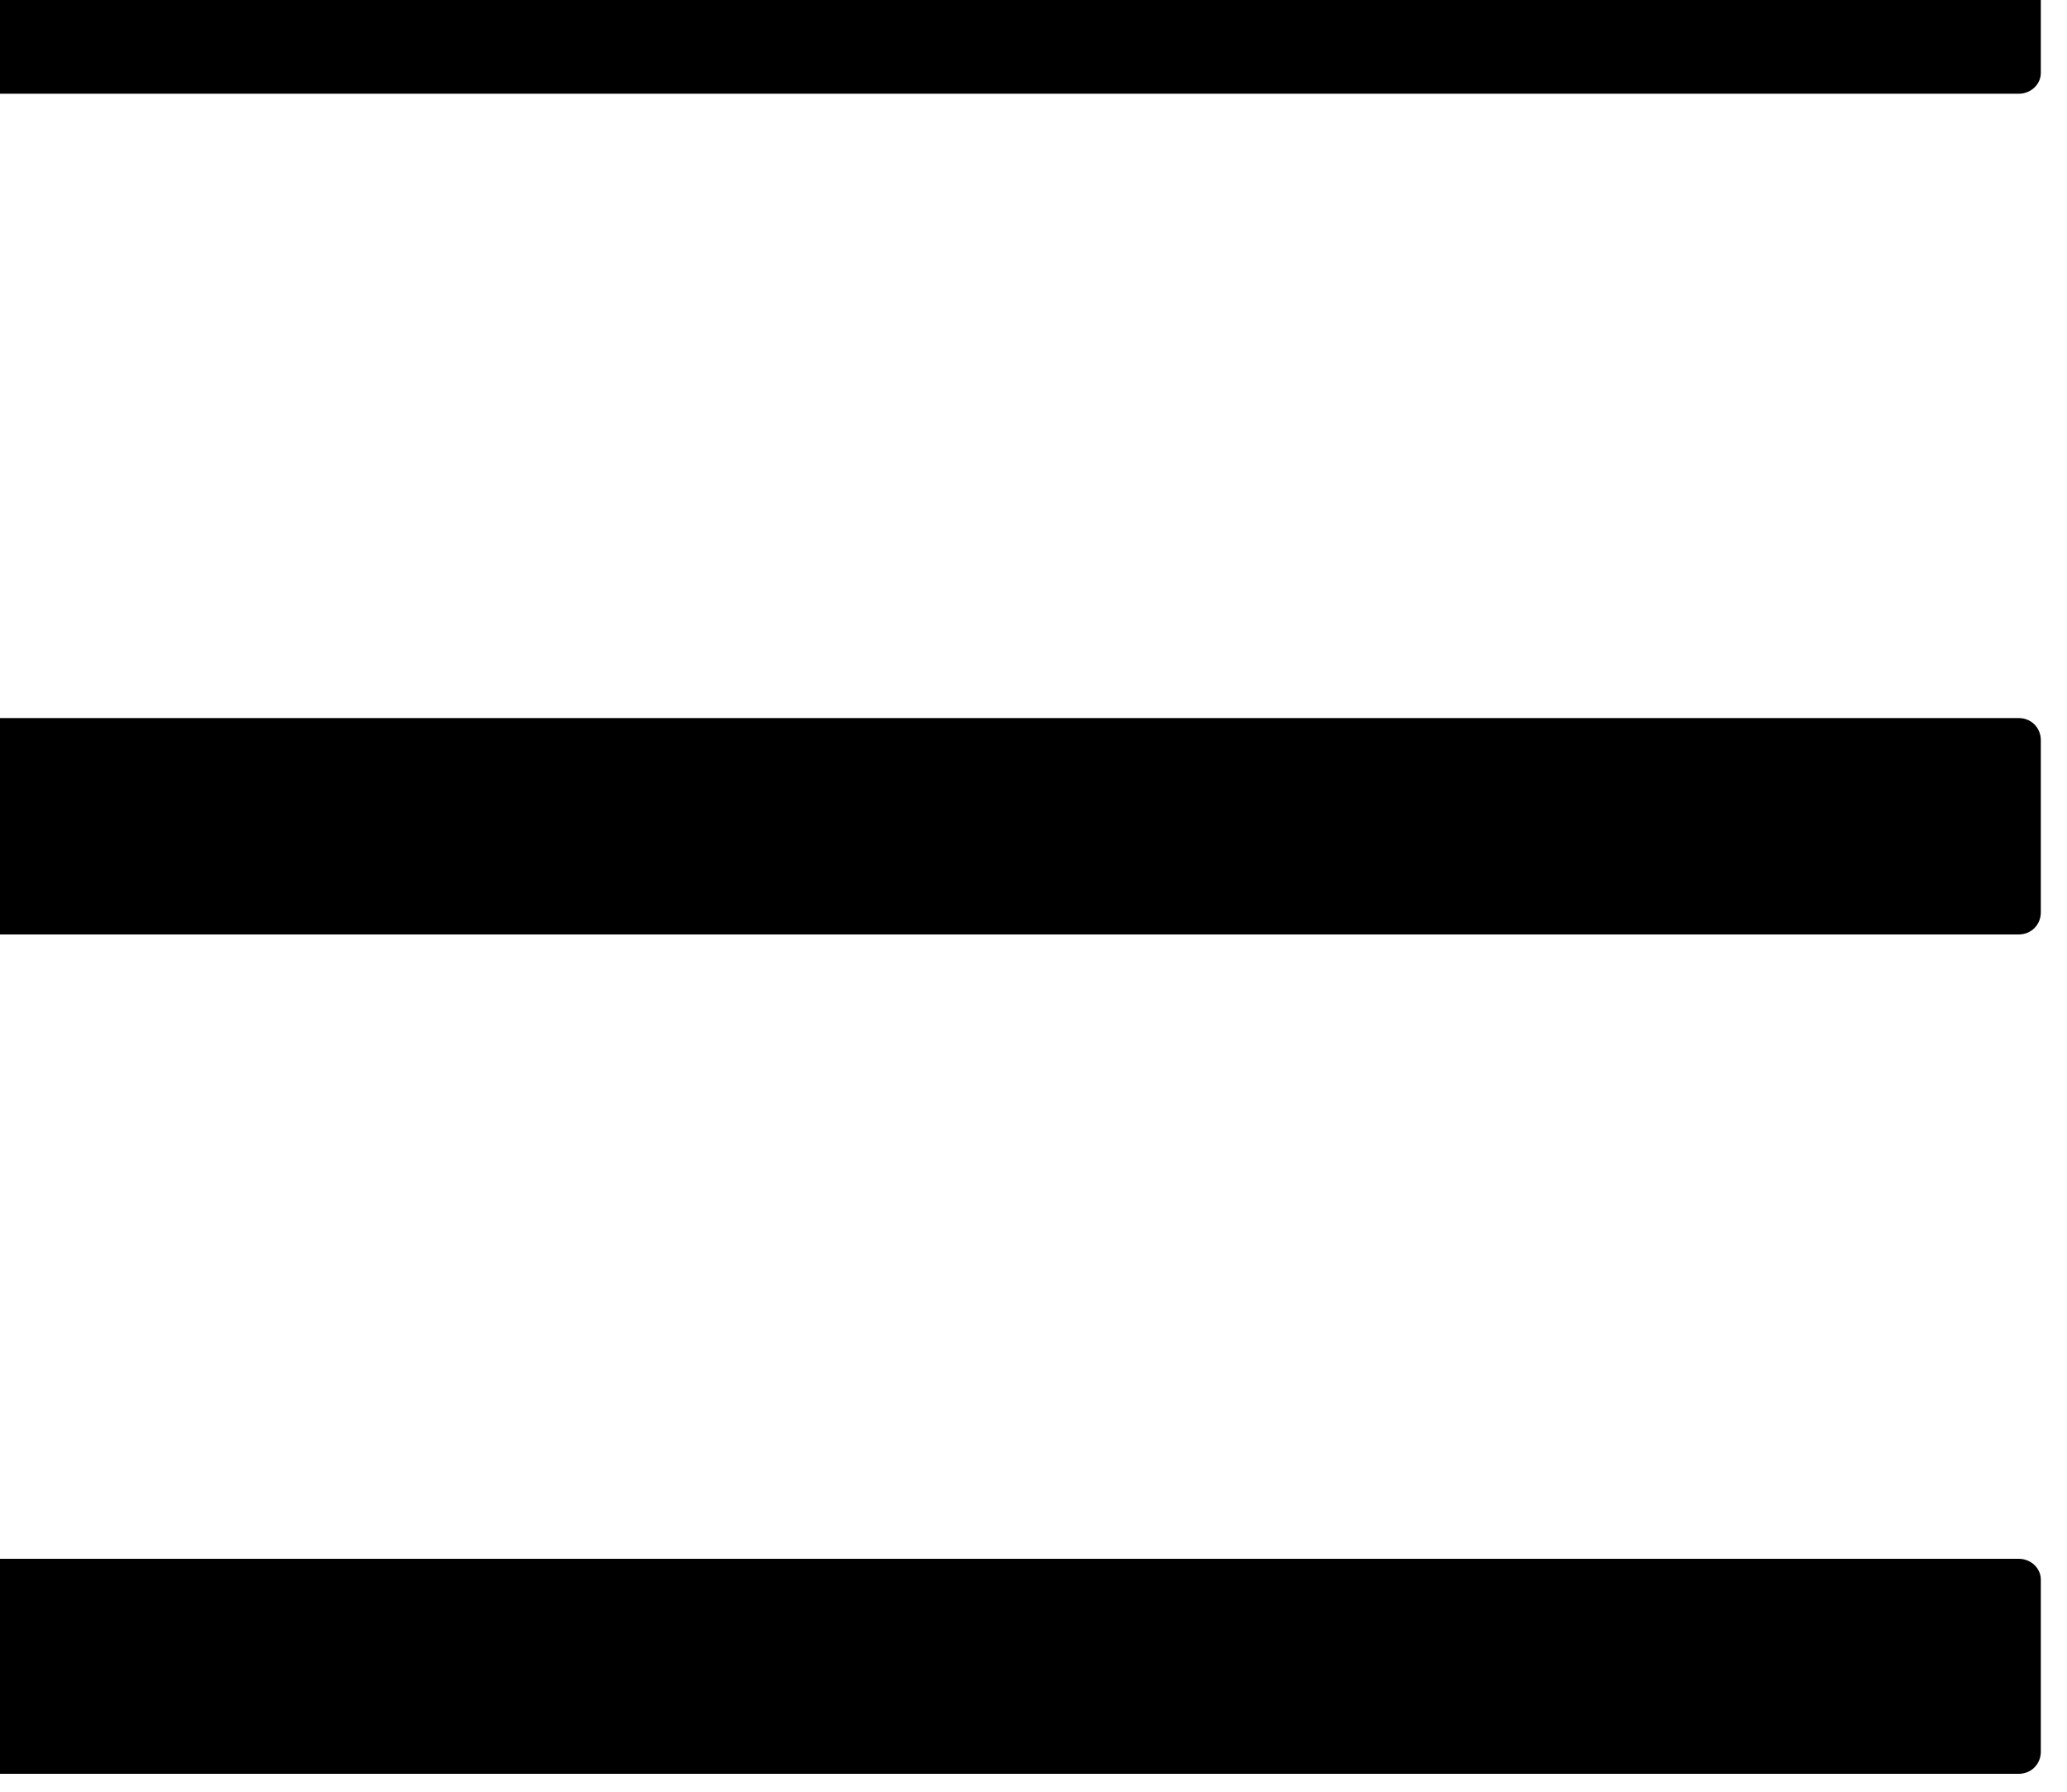
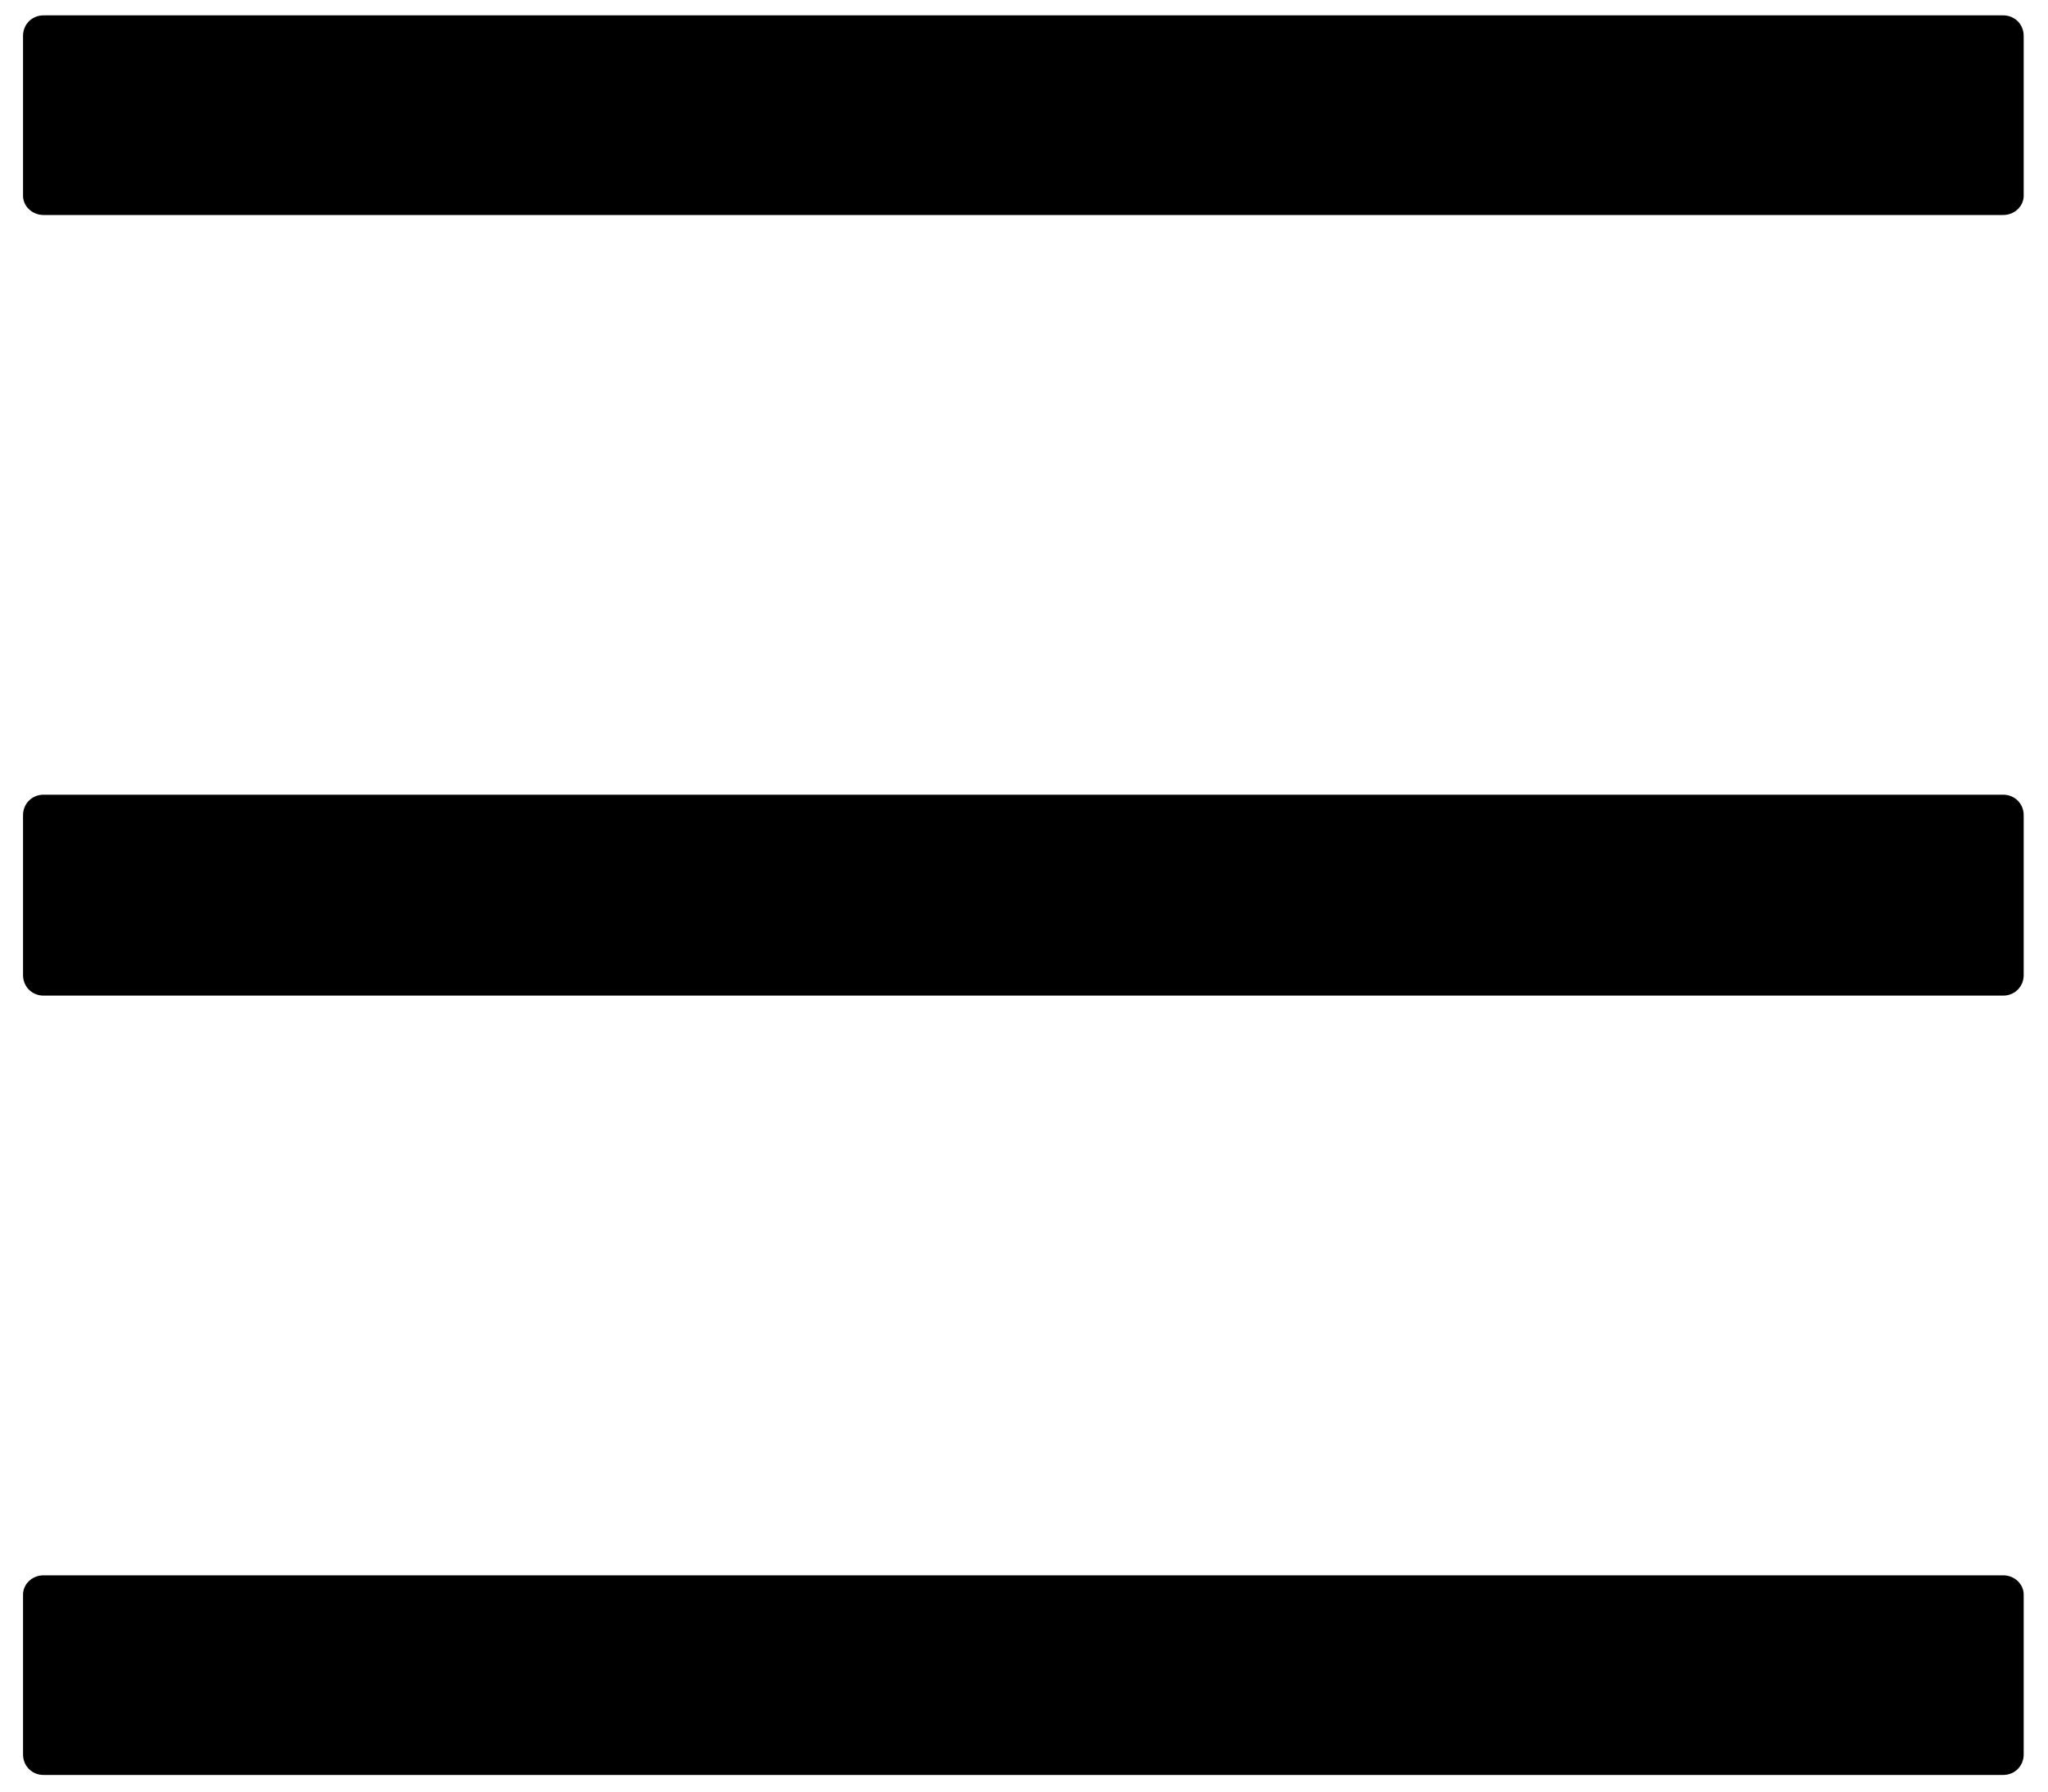
- <svg xmlns="http://www.w3.org/2000/svg" width="15" height="13" viewBox="0 0 15 13" fill="none">
-   <defs />
-   <path id="Vector" d="M14.65 -0.88L-0.66 -0.88C-0.75 -0.88 -0.82 -0.81 -0.82 -0.72L-0.82 0.53C-0.82 0.61 -0.75 0.68 -0.66 0.68L14.65 0.68C14.74 0.68 14.81 0.61 14.81 0.53L14.81 -0.72C14.81 -0.81 14.74 -0.88 14.65 -0.88ZM14.65 11.31L-0.66 11.31C-0.75 11.31 -0.82 11.38 -0.82 11.46L-0.82 12.71C-0.82 12.8 -0.75 12.87 -0.66 12.87L14.65 12.87C14.74 12.87 14.81 12.8 14.81 12.71L14.81 11.46C14.81 11.38 14.74 11.31 14.65 11.31ZM14.65 5.21L-0.66 5.21C-0.75 5.21 -0.82 5.28 -0.82 5.37L-0.82 6.62C-0.82 6.71 -0.75 6.78 -0.66 6.78L14.65 6.78C14.74 6.78 14.81 6.71 14.81 6.62L14.81 5.37C14.81 5.28 14.74 5.21 14.65 5.21Z" fill="#000000" fill-opacity="1" fill-rule="nonzero" />
+ <svg xmlns="http://www.w3.org/2000/svg" width="16" height="14" viewBox="0 0 16 14" fill="none">
+   <path d="M15.65 0.12H0.34C0.25 0.12 0.18 0.19 0.18 0.28V1.53C0.18 1.61 0.25 1.68 0.34 1.68H15.65C15.74 1.68 15.81 1.61 15.81 1.53V0.28C15.81 0.19 15.74 0.12 15.65 0.12ZM15.65 12.31H0.34C0.25 12.31 0.18 12.38 0.18 12.46V13.71C0.18 13.8 0.25 13.87 0.34 13.87H15.65C15.74 13.87 15.81 13.8 15.81 13.71V12.46C15.81 12.38 15.74 12.31 15.65 12.31ZM15.65 6.21H0.34C0.25 6.21 0.18 6.28 0.18 6.37V7.62C0.18 7.71 0.25 7.78 0.34 7.78H15.65C15.74 7.78 15.81 7.71 15.81 7.62V6.37C15.81 6.28 15.74 6.21 15.65 6.21Z" fill="black" />
</svg>
